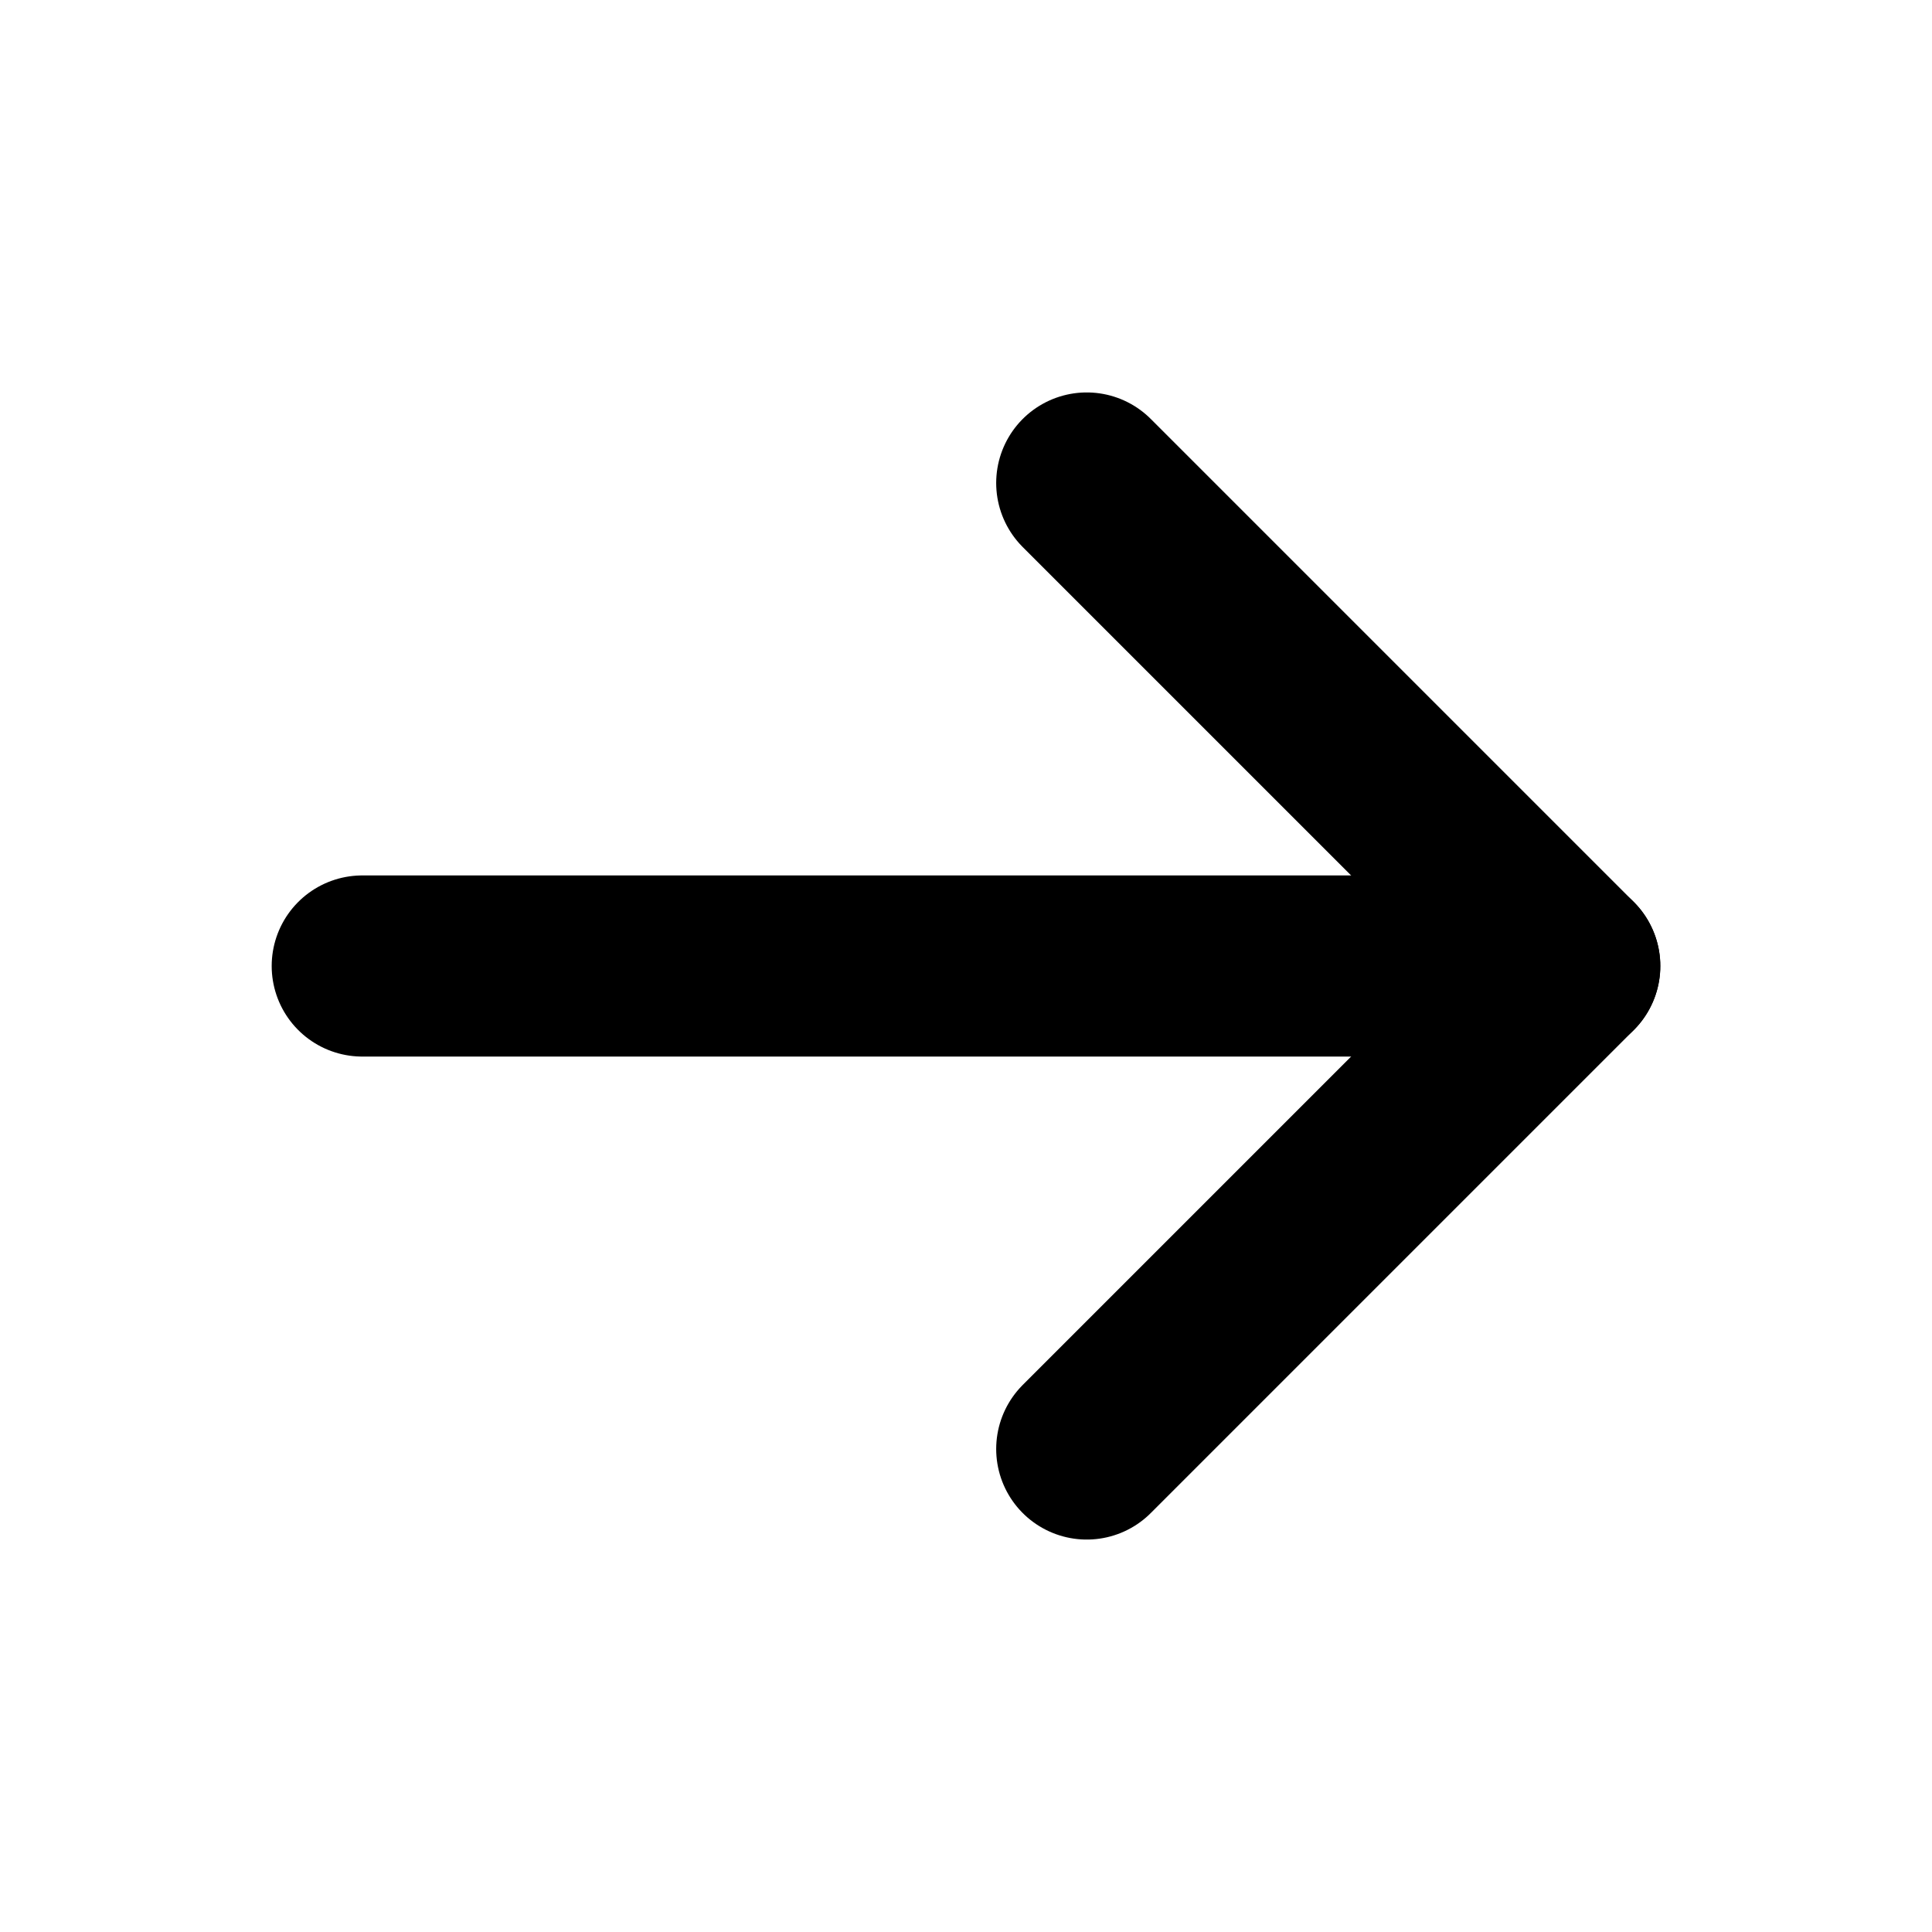
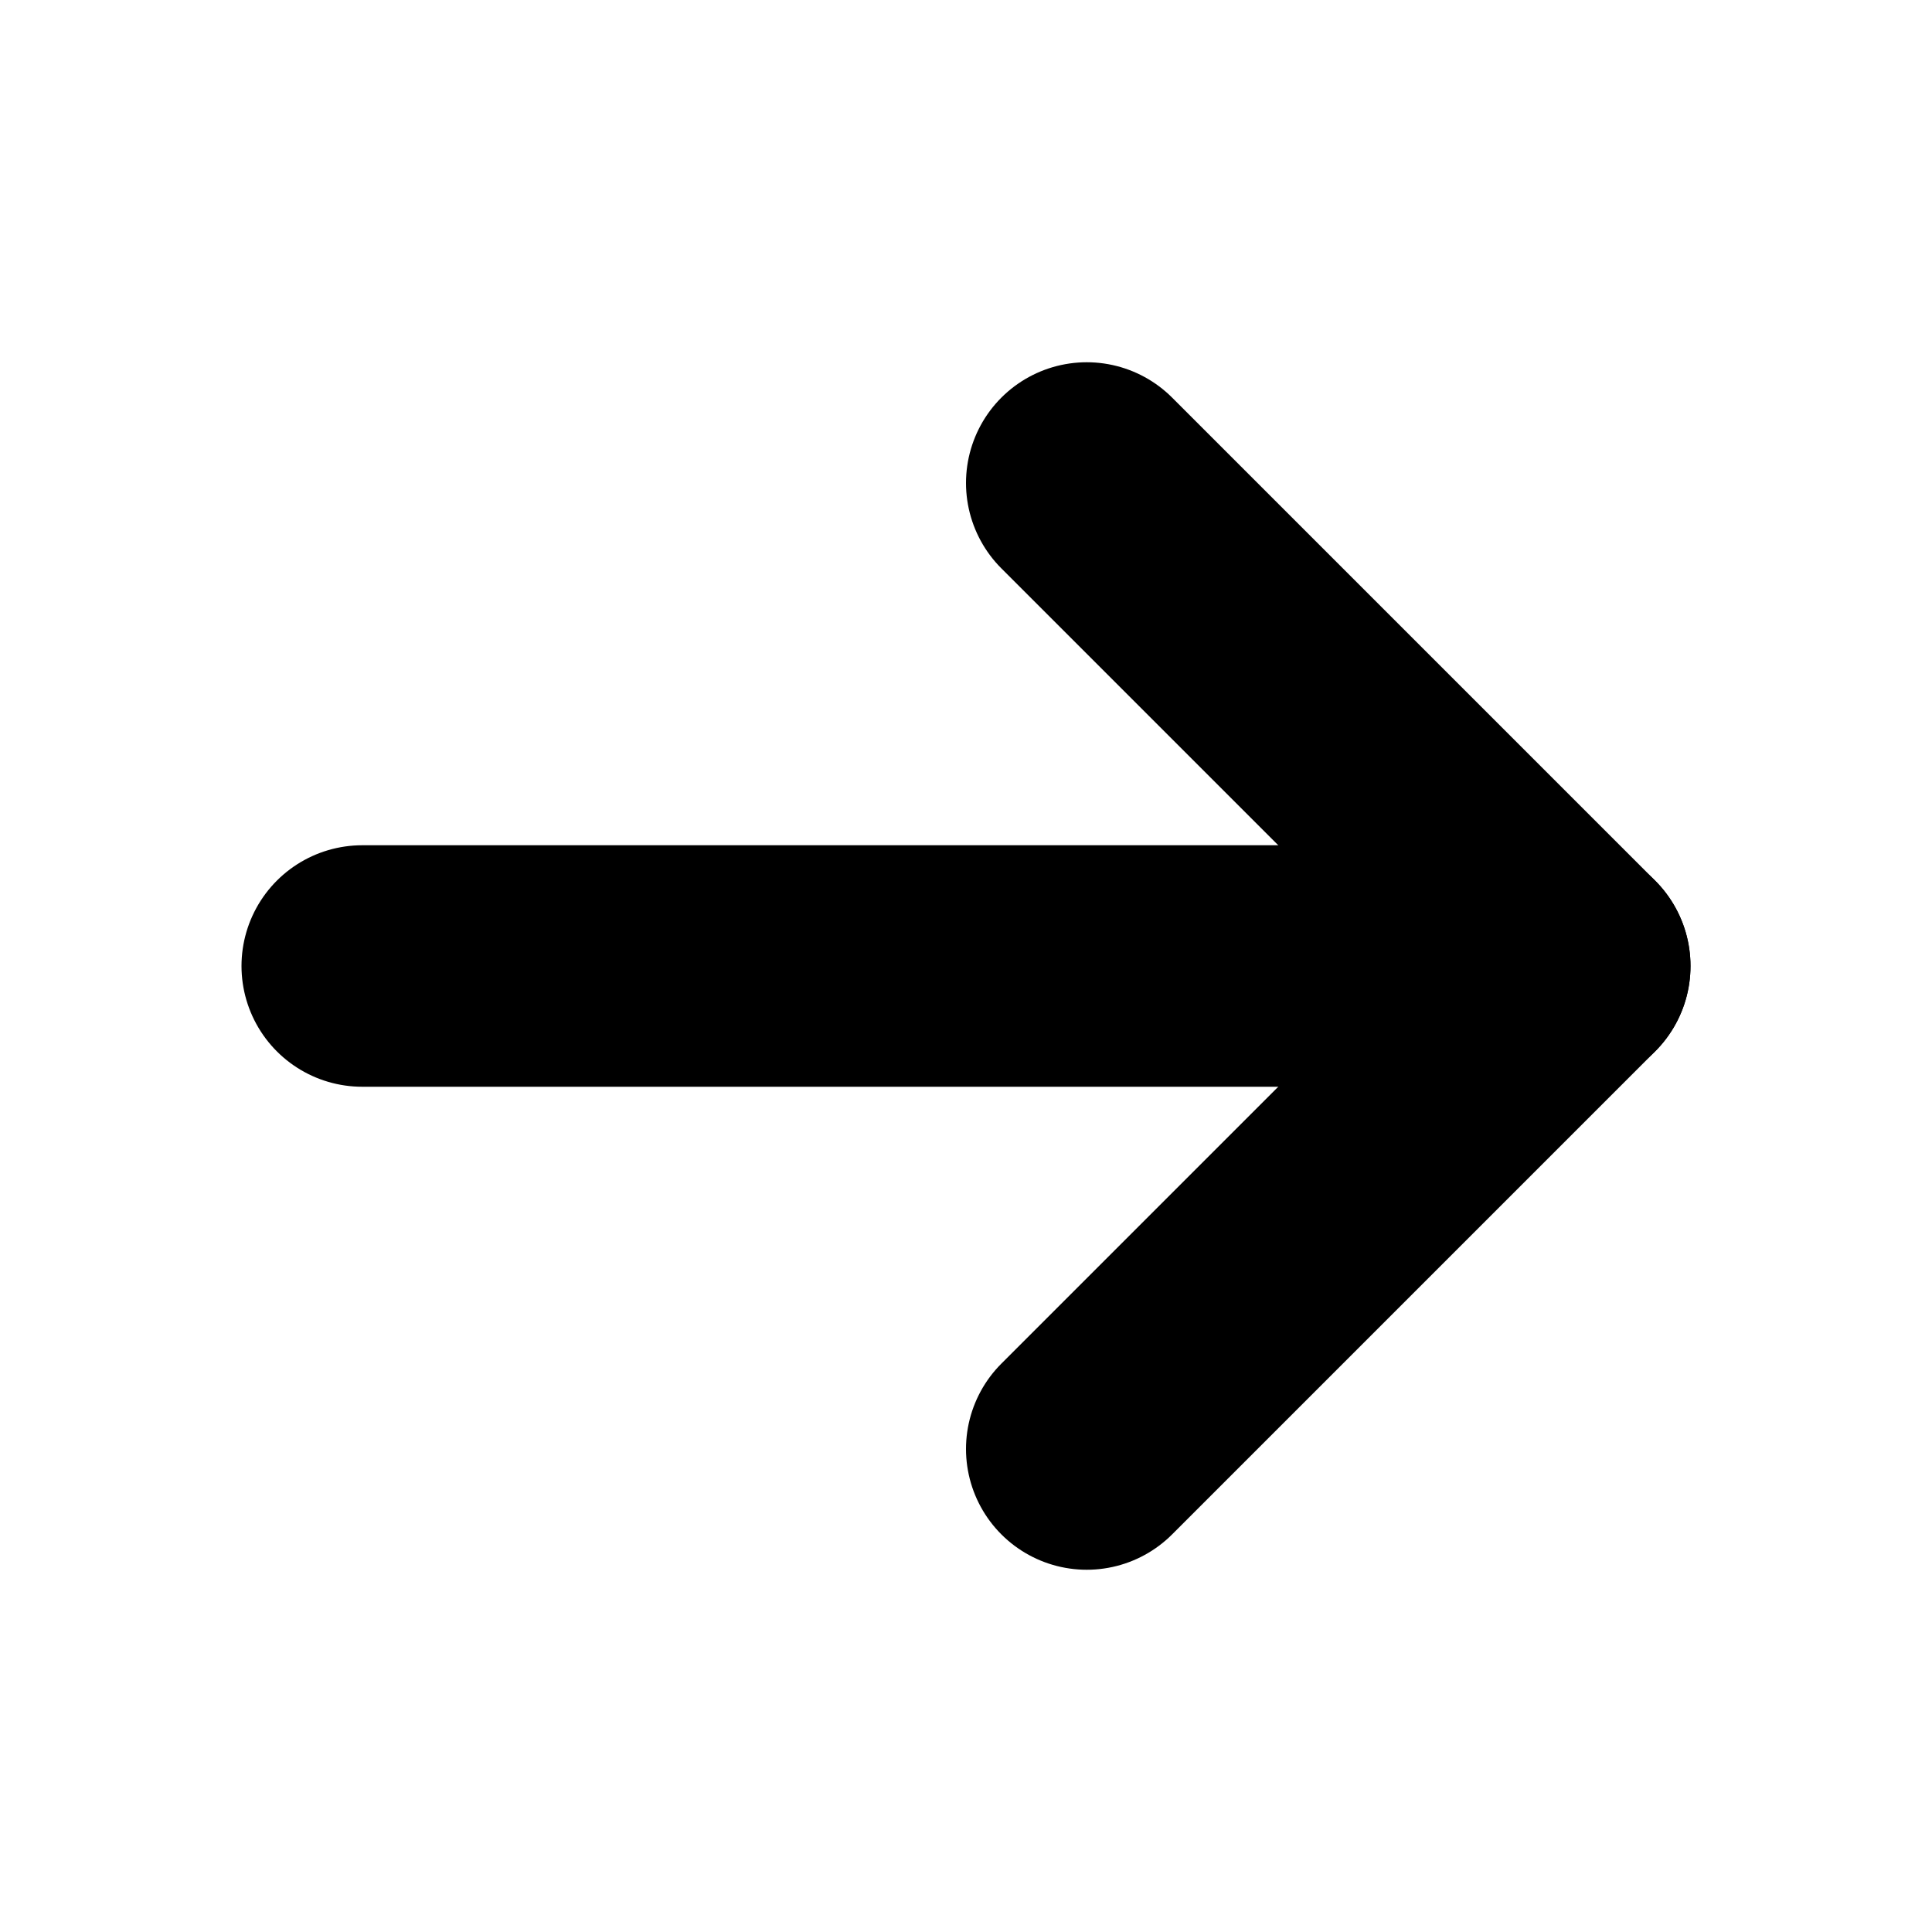
<svg xmlns="http://www.w3.org/2000/svg" viewBox="0 0 16 16">
-   <path d="M3 8 L13 8" fill="none" stroke="currentColor" stroke-width="1.5" stroke-linecap="round" stroke-linejoin="round" />
-   <path d="M9 4 L13 8 L9 12" fill="none" stroke="currentColor" stroke-width="1.5" stroke-linecap="round" stroke-linejoin="round" />
+   <path d="M3 8 L13 8" fill="none" stroke="currentColor" stroke-width="2" stroke-linecap="round" stroke-linejoin="round" />
+   <path d="M9 4 L13 8 L9 12" fill="none" stroke="currentColor" stroke-width="2" stroke-linecap="round" stroke-linejoin="round" />
</svg>
